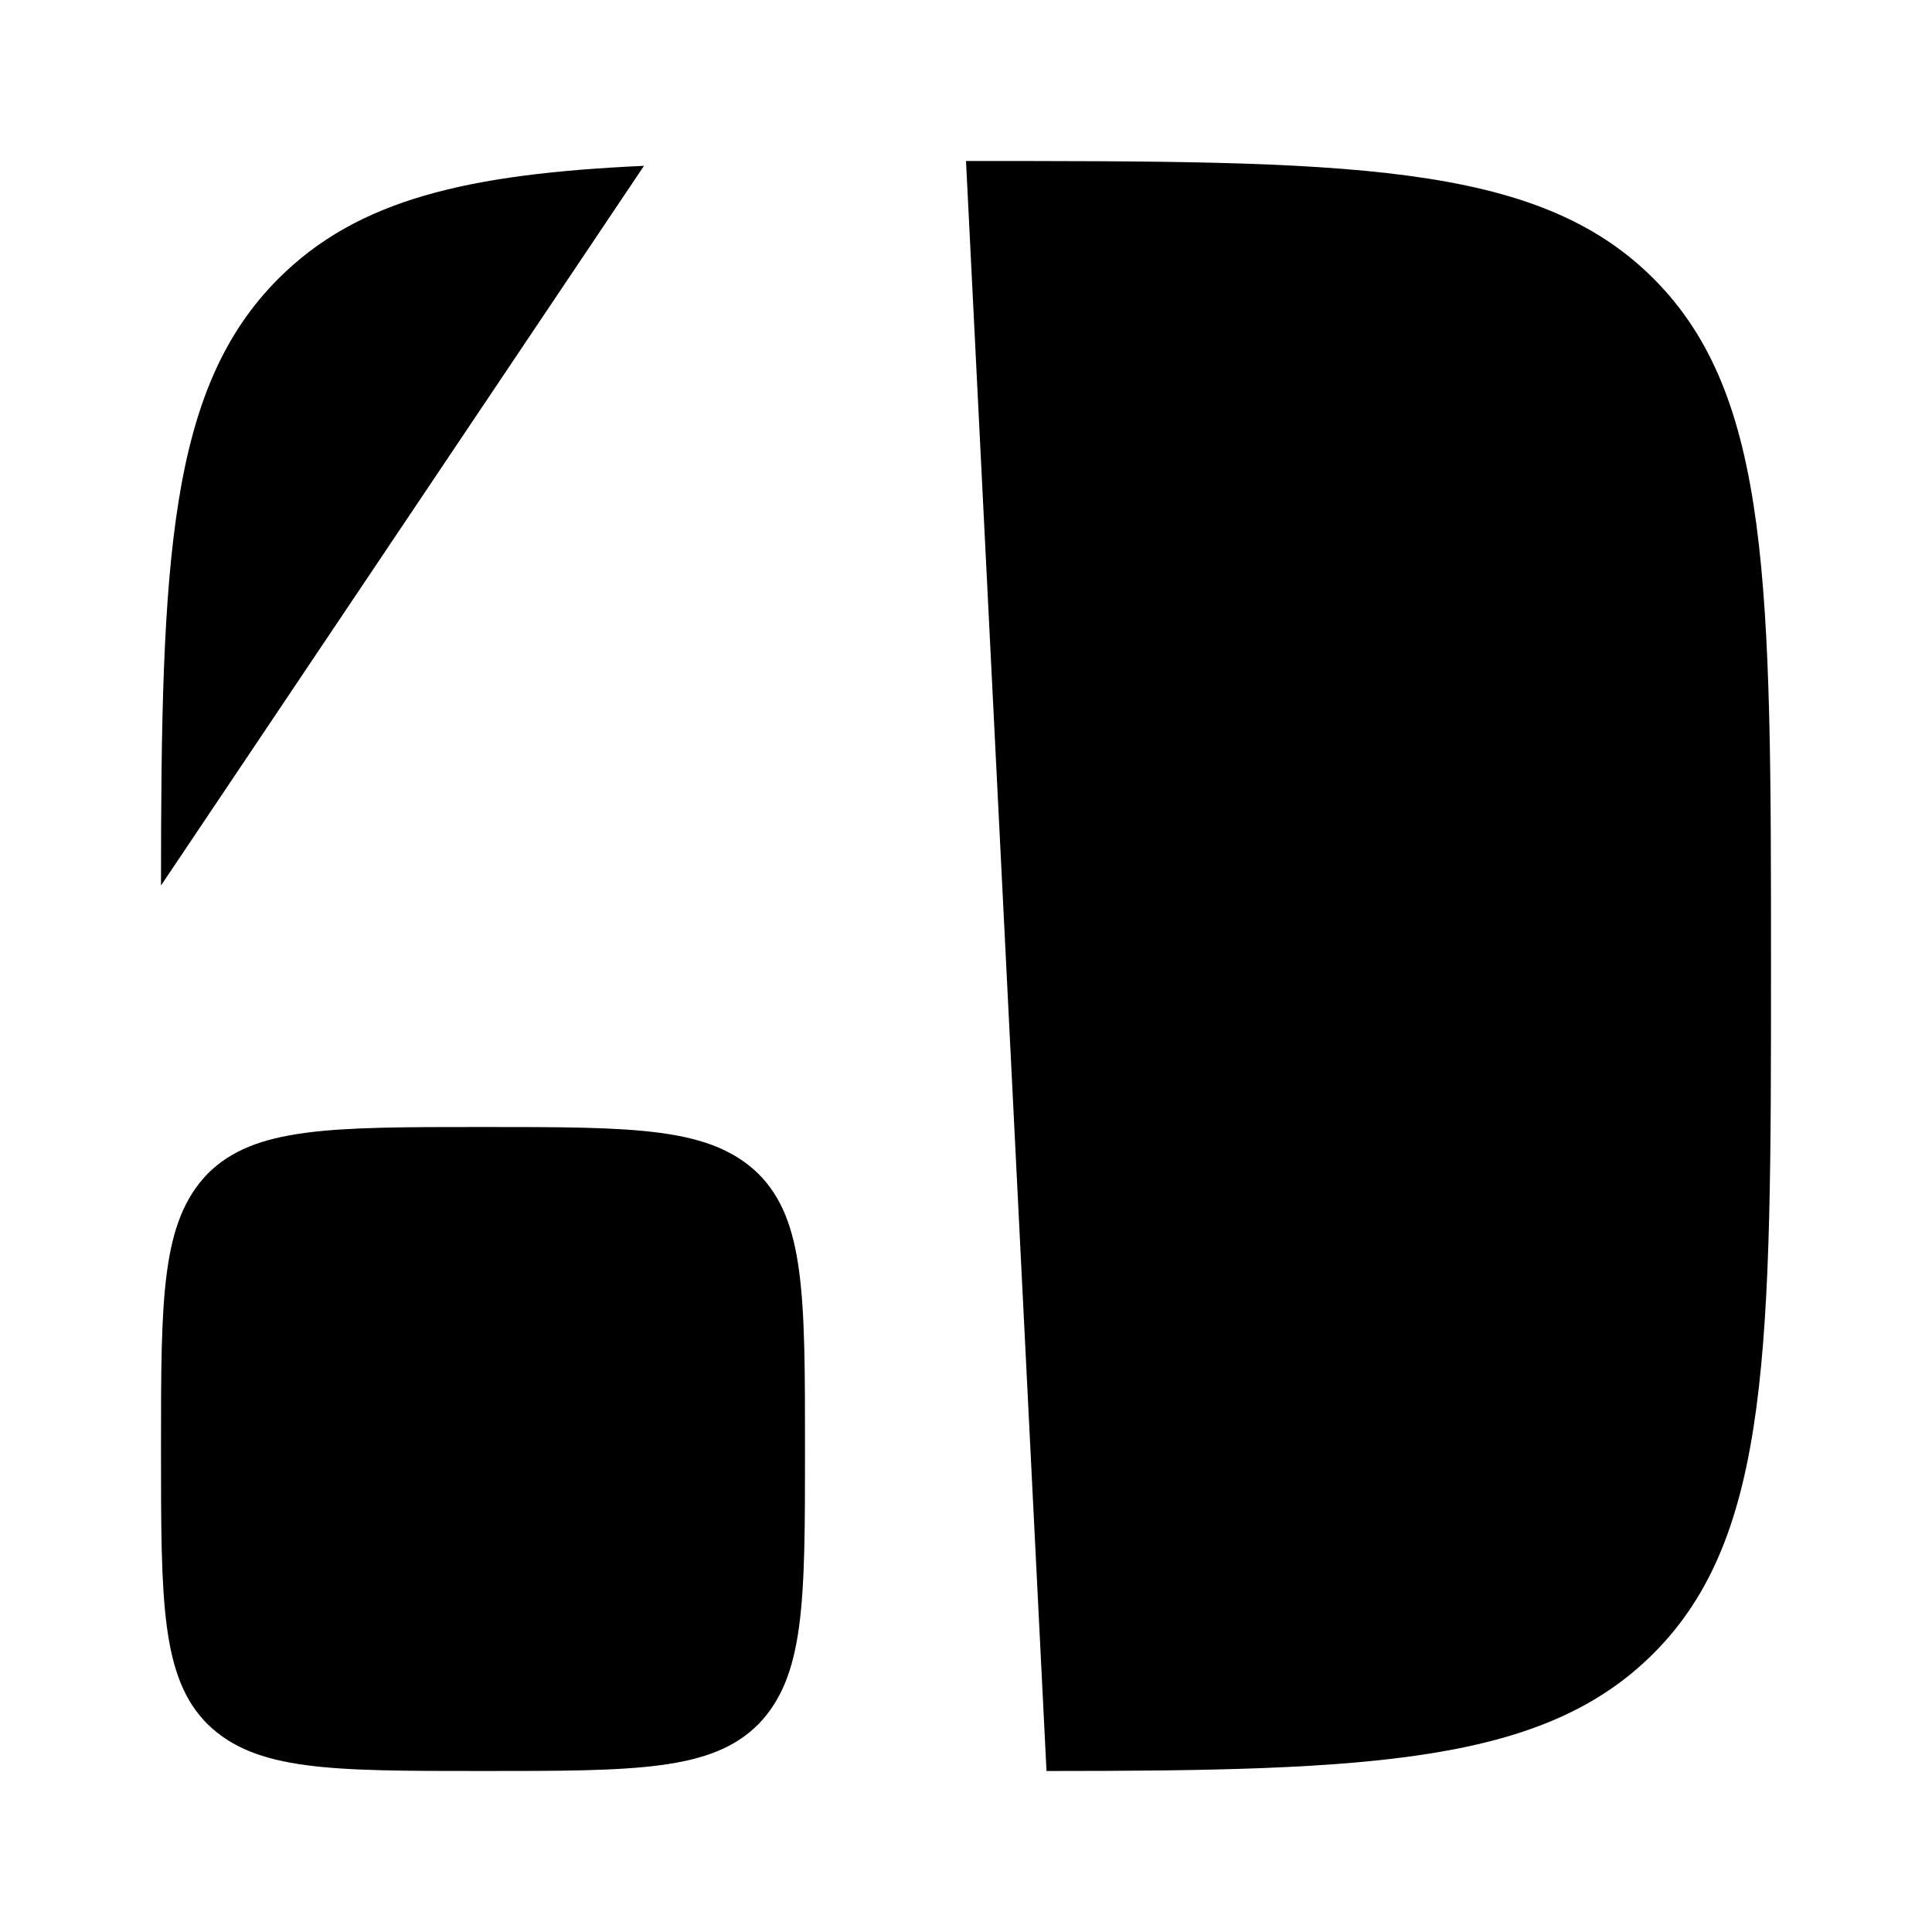
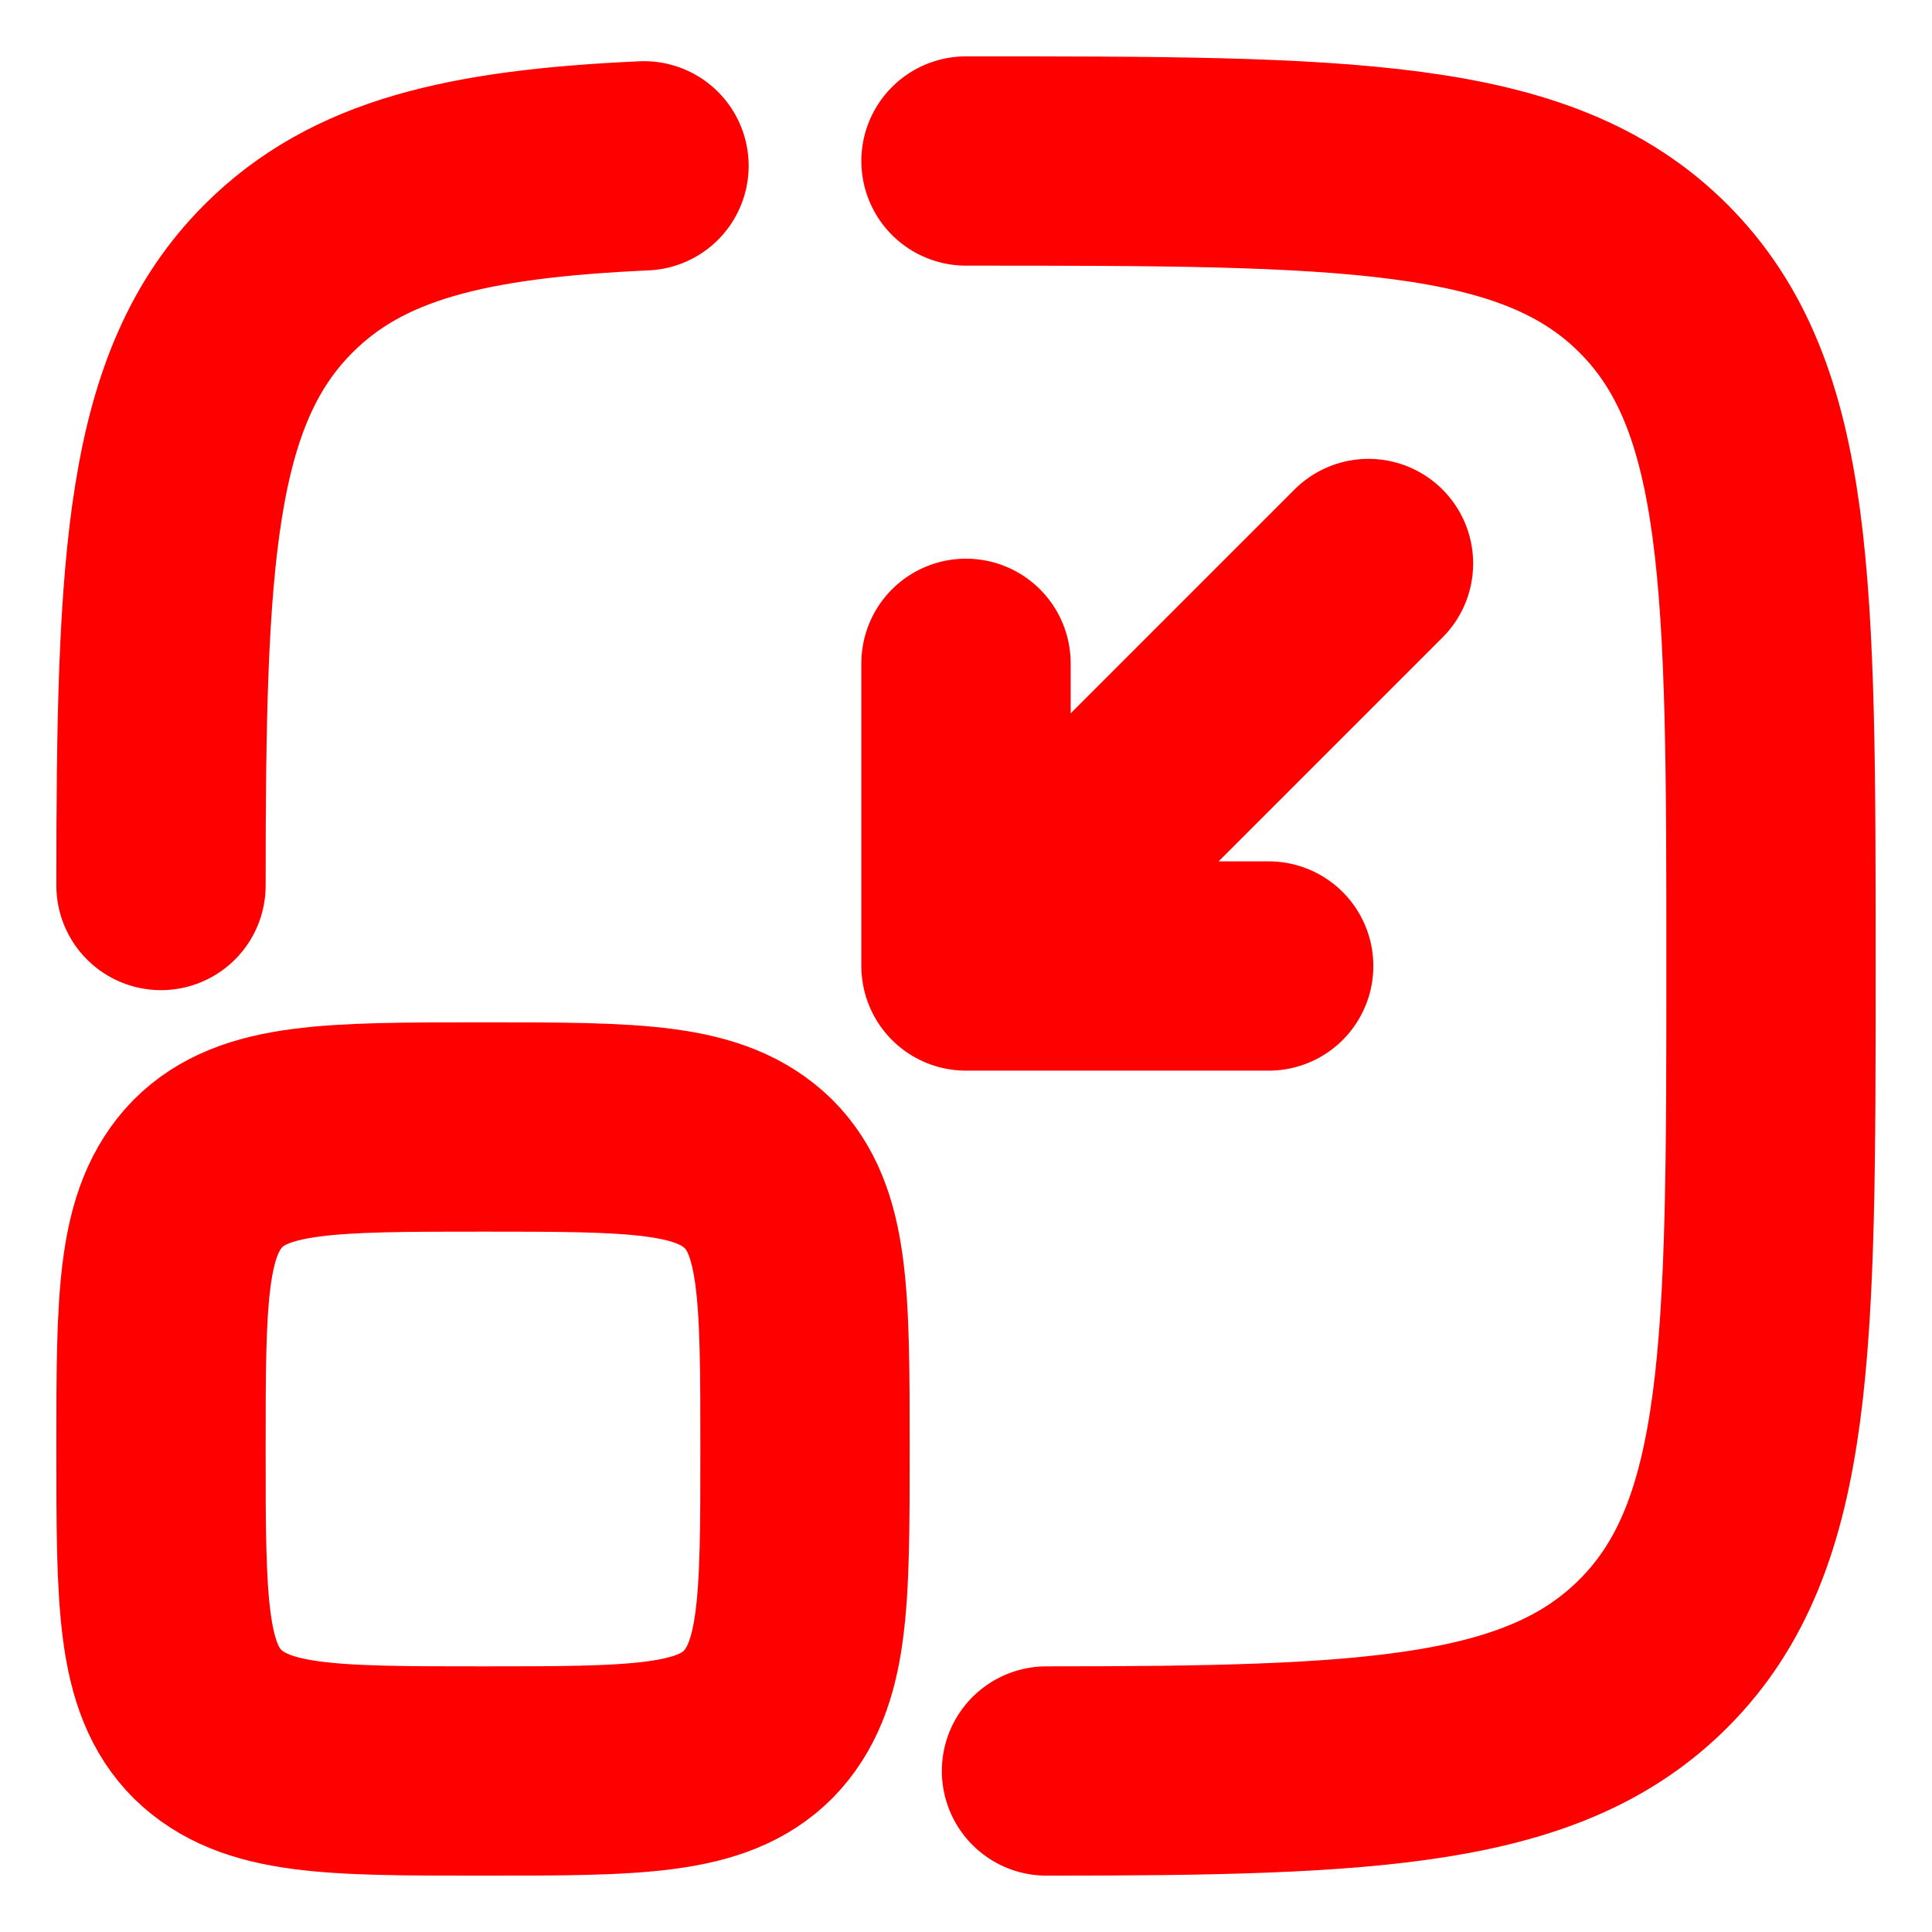
- <svg xmlns="http://www.w3.org/2000/svg" width="16px" height="16px" id="Layer_1" version="1.1" viewBox="0 0 12 12">
-   <g id="SVGRepo_iconCarrier">
-     <path class="st1" d="M8.5,3.5l-2.5,2.5M6,6h1.88M6,6v-1.88" />
-     <path class="st0" d="M1,9c0-.94,0-1.41.29-1.71.29-.29.76-.29,1.71-.29s1.41,0,1.71.29c.29.29.29.76.29,1.71s0,1.41-.29,1.71c-.29.29-.76.29-1.71.29s-1.41,0-1.71-.29c-.29-.29-.29-.76-.29-1.71Z" />
-     <path class="st2" d="M6,1c2.36,0,3.54,0,4.27.73.73.73.73,1.91.73,4.27s0,3.54-.73,4.27c-.68.68-1.74.73-3.77.73M1,5.5c0-2.03.05-3.09.73-3.77.49-.49,1.17-.65,2.27-.7" />
+ <svg xmlns="http://www.w3.org/2000/svg" width="16" height="16" viewBox="0 0 12 12" fill="none" version="1.1">
+   <g>
+     <path d="M8.5,3.5l-2.5,2.5M6,6h1.88M6,6v-1.88" stroke="red" stroke-width="1.3" stroke-linecap="round" stroke-linejoin="round" />
+     <path d="M1,9c0-.94,0-1.41.29-1.71.29-.29.76-.29,1.71-.29s1.41,0,1.71.29c.29.29.29.76.29,1.71s0,1.41-.29,1.71c-.29.29-.76.29-1.71.29s-1.41,0-1.71-.29c-.29-.29-.29-.76-.29-1.71Z" stroke="red" stroke-width="1.3" stroke-miterlimit="2" />
+     <path d="M6,1c2.36,0,3.54,0,4.27.73.73.73.73,1.91.73,4.27s0,3.54-.73,4.27c-.68.68-1.74.73-3.77.73M1,5.5c0-2.03.05-3.09.73-3.77.49-.49,1.17-.65,2.27-.7" stroke="red" stroke-width="1.3" stroke-linecap="round" stroke-miterlimit="2" />
  </g>
</svg>
